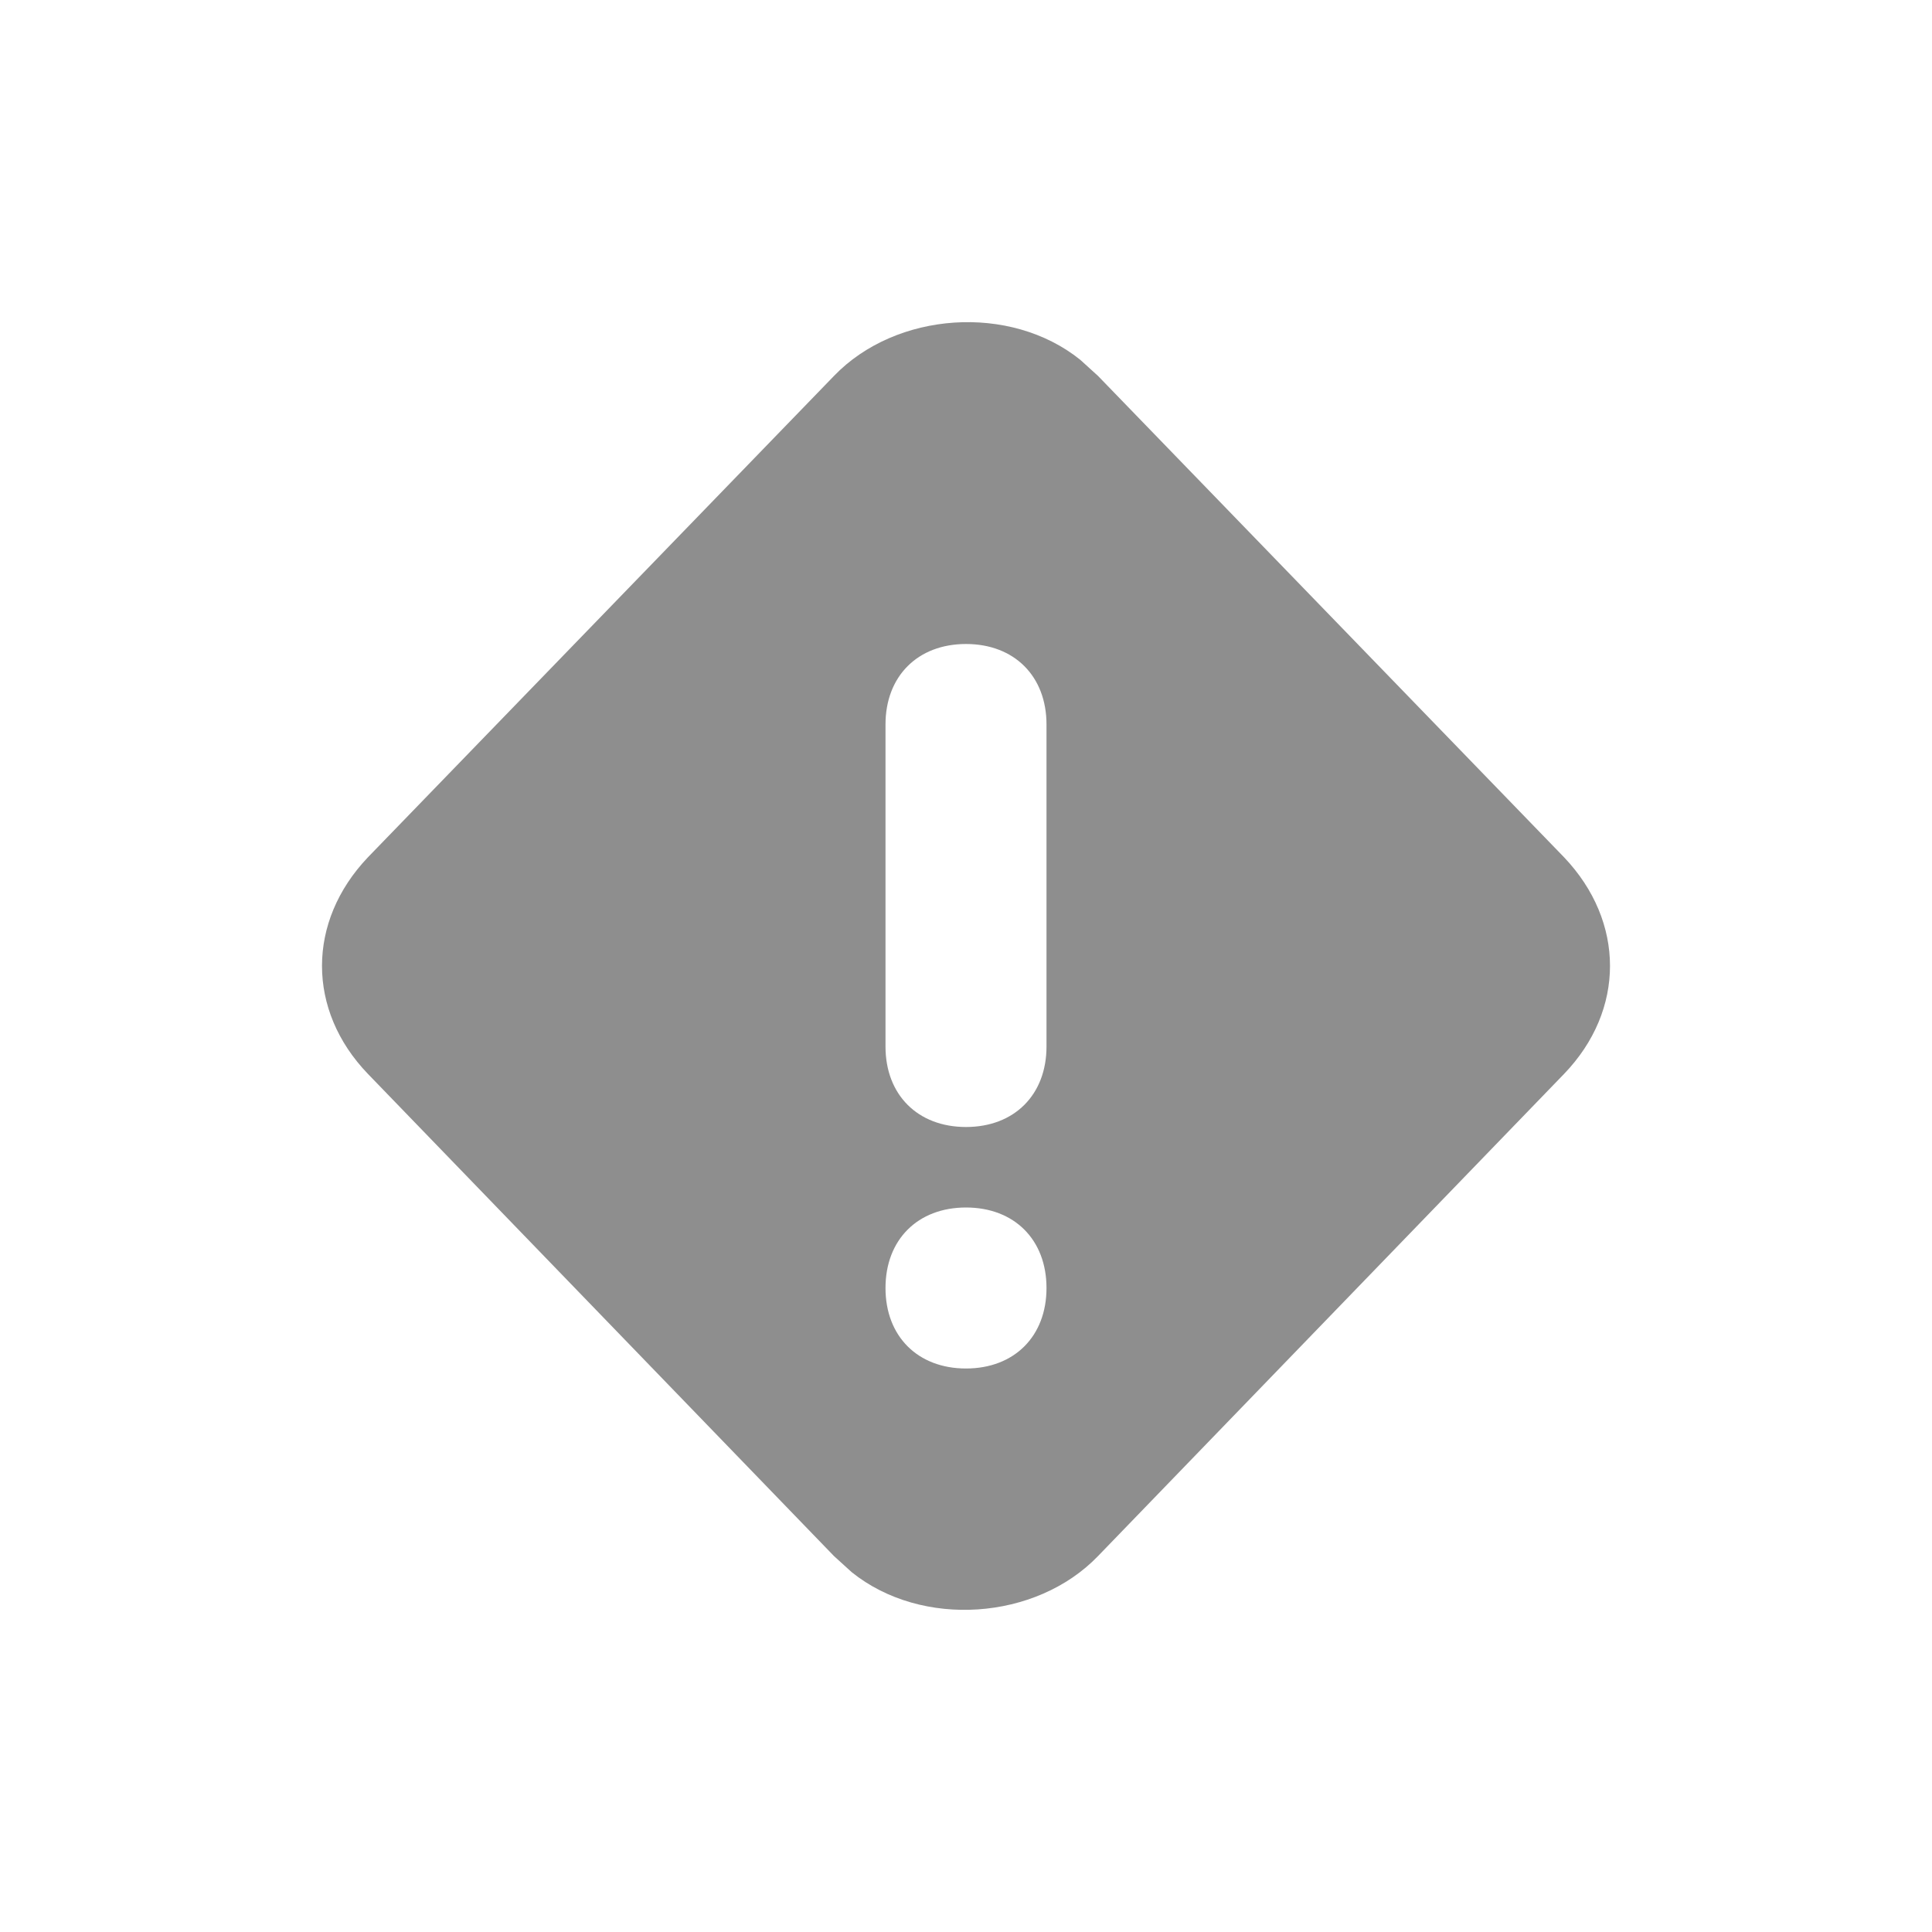
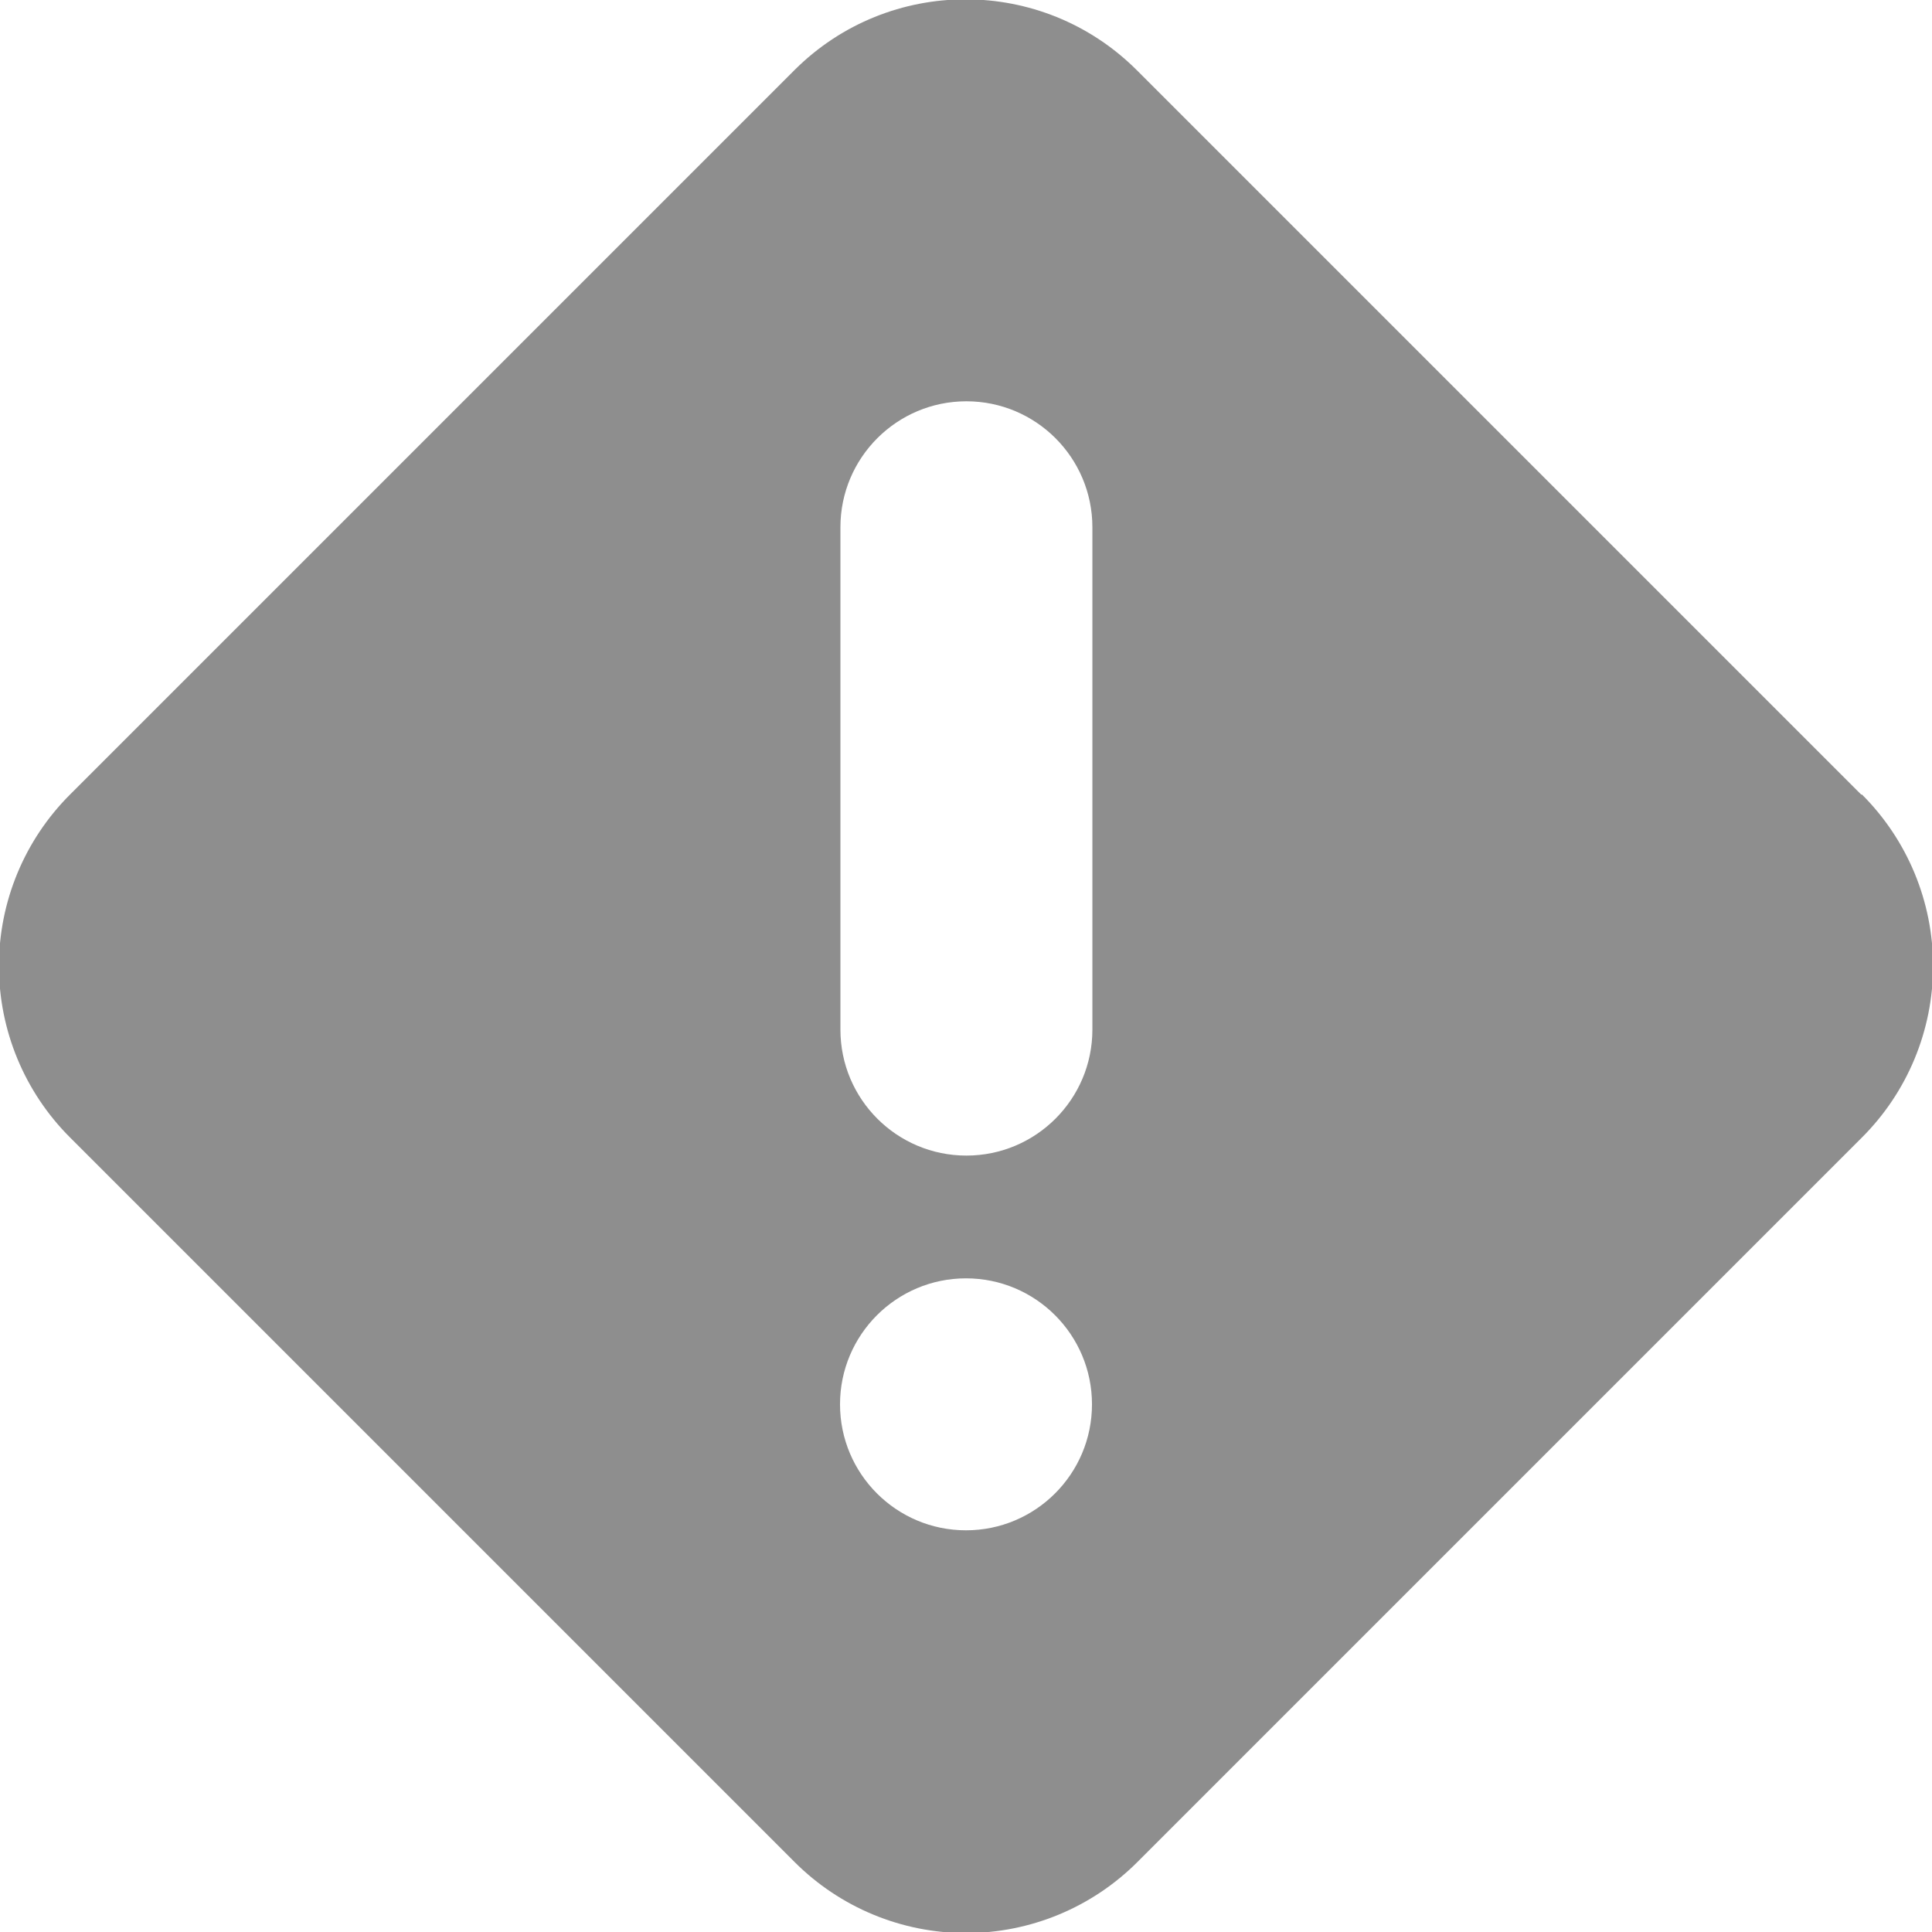
<svg xmlns="http://www.w3.org/2000/svg" width="24" height="24" viewBox="0 0 24 24">
-   <path d="M10.36 4.67c.77-.8 2.19-.9 3.06-.2l.22.2 5.79 5.98c.76.8.76 1.9 0 2.69l-5.79 5.99c-.77.8-2.19.9-3.06.2l-.22-.2-5.79-5.99c-.76-.79-.76-1.89 0-2.69zM12 15c-.6 0-1 .4-1 1s.4 1 1 1 1-.4 1-1-.4-1-1-1zm0-7c-.6 0-1 .4-1 1v4c0 .6.4 1 1 1s1-.4 1-1V9c0-.6-.4-1-1-1z" fill="#8e8e8e" />
+   <path d="M23.12 9.87l-9-9a3.01 3.01 0 0 0-4.25 0l-9 9a3.01 3.01 0 0 0 0 4.26l9 9a3.01 3.01 0 0 0 4.26 0l9-9a3.01 3.01 0 0 0 0-4.26zM12 19.01a1.56 1.56 0 1 1 0-3.13 1.56 1.56 0 0 1 0 3.13zm1.57-6.22a1.56 1.56 0 0 1-3.13 0V6.55a1.56 1.56 0 0 1 3.13 0v6.24z" fill="#8e8e8e" />
</svg>
